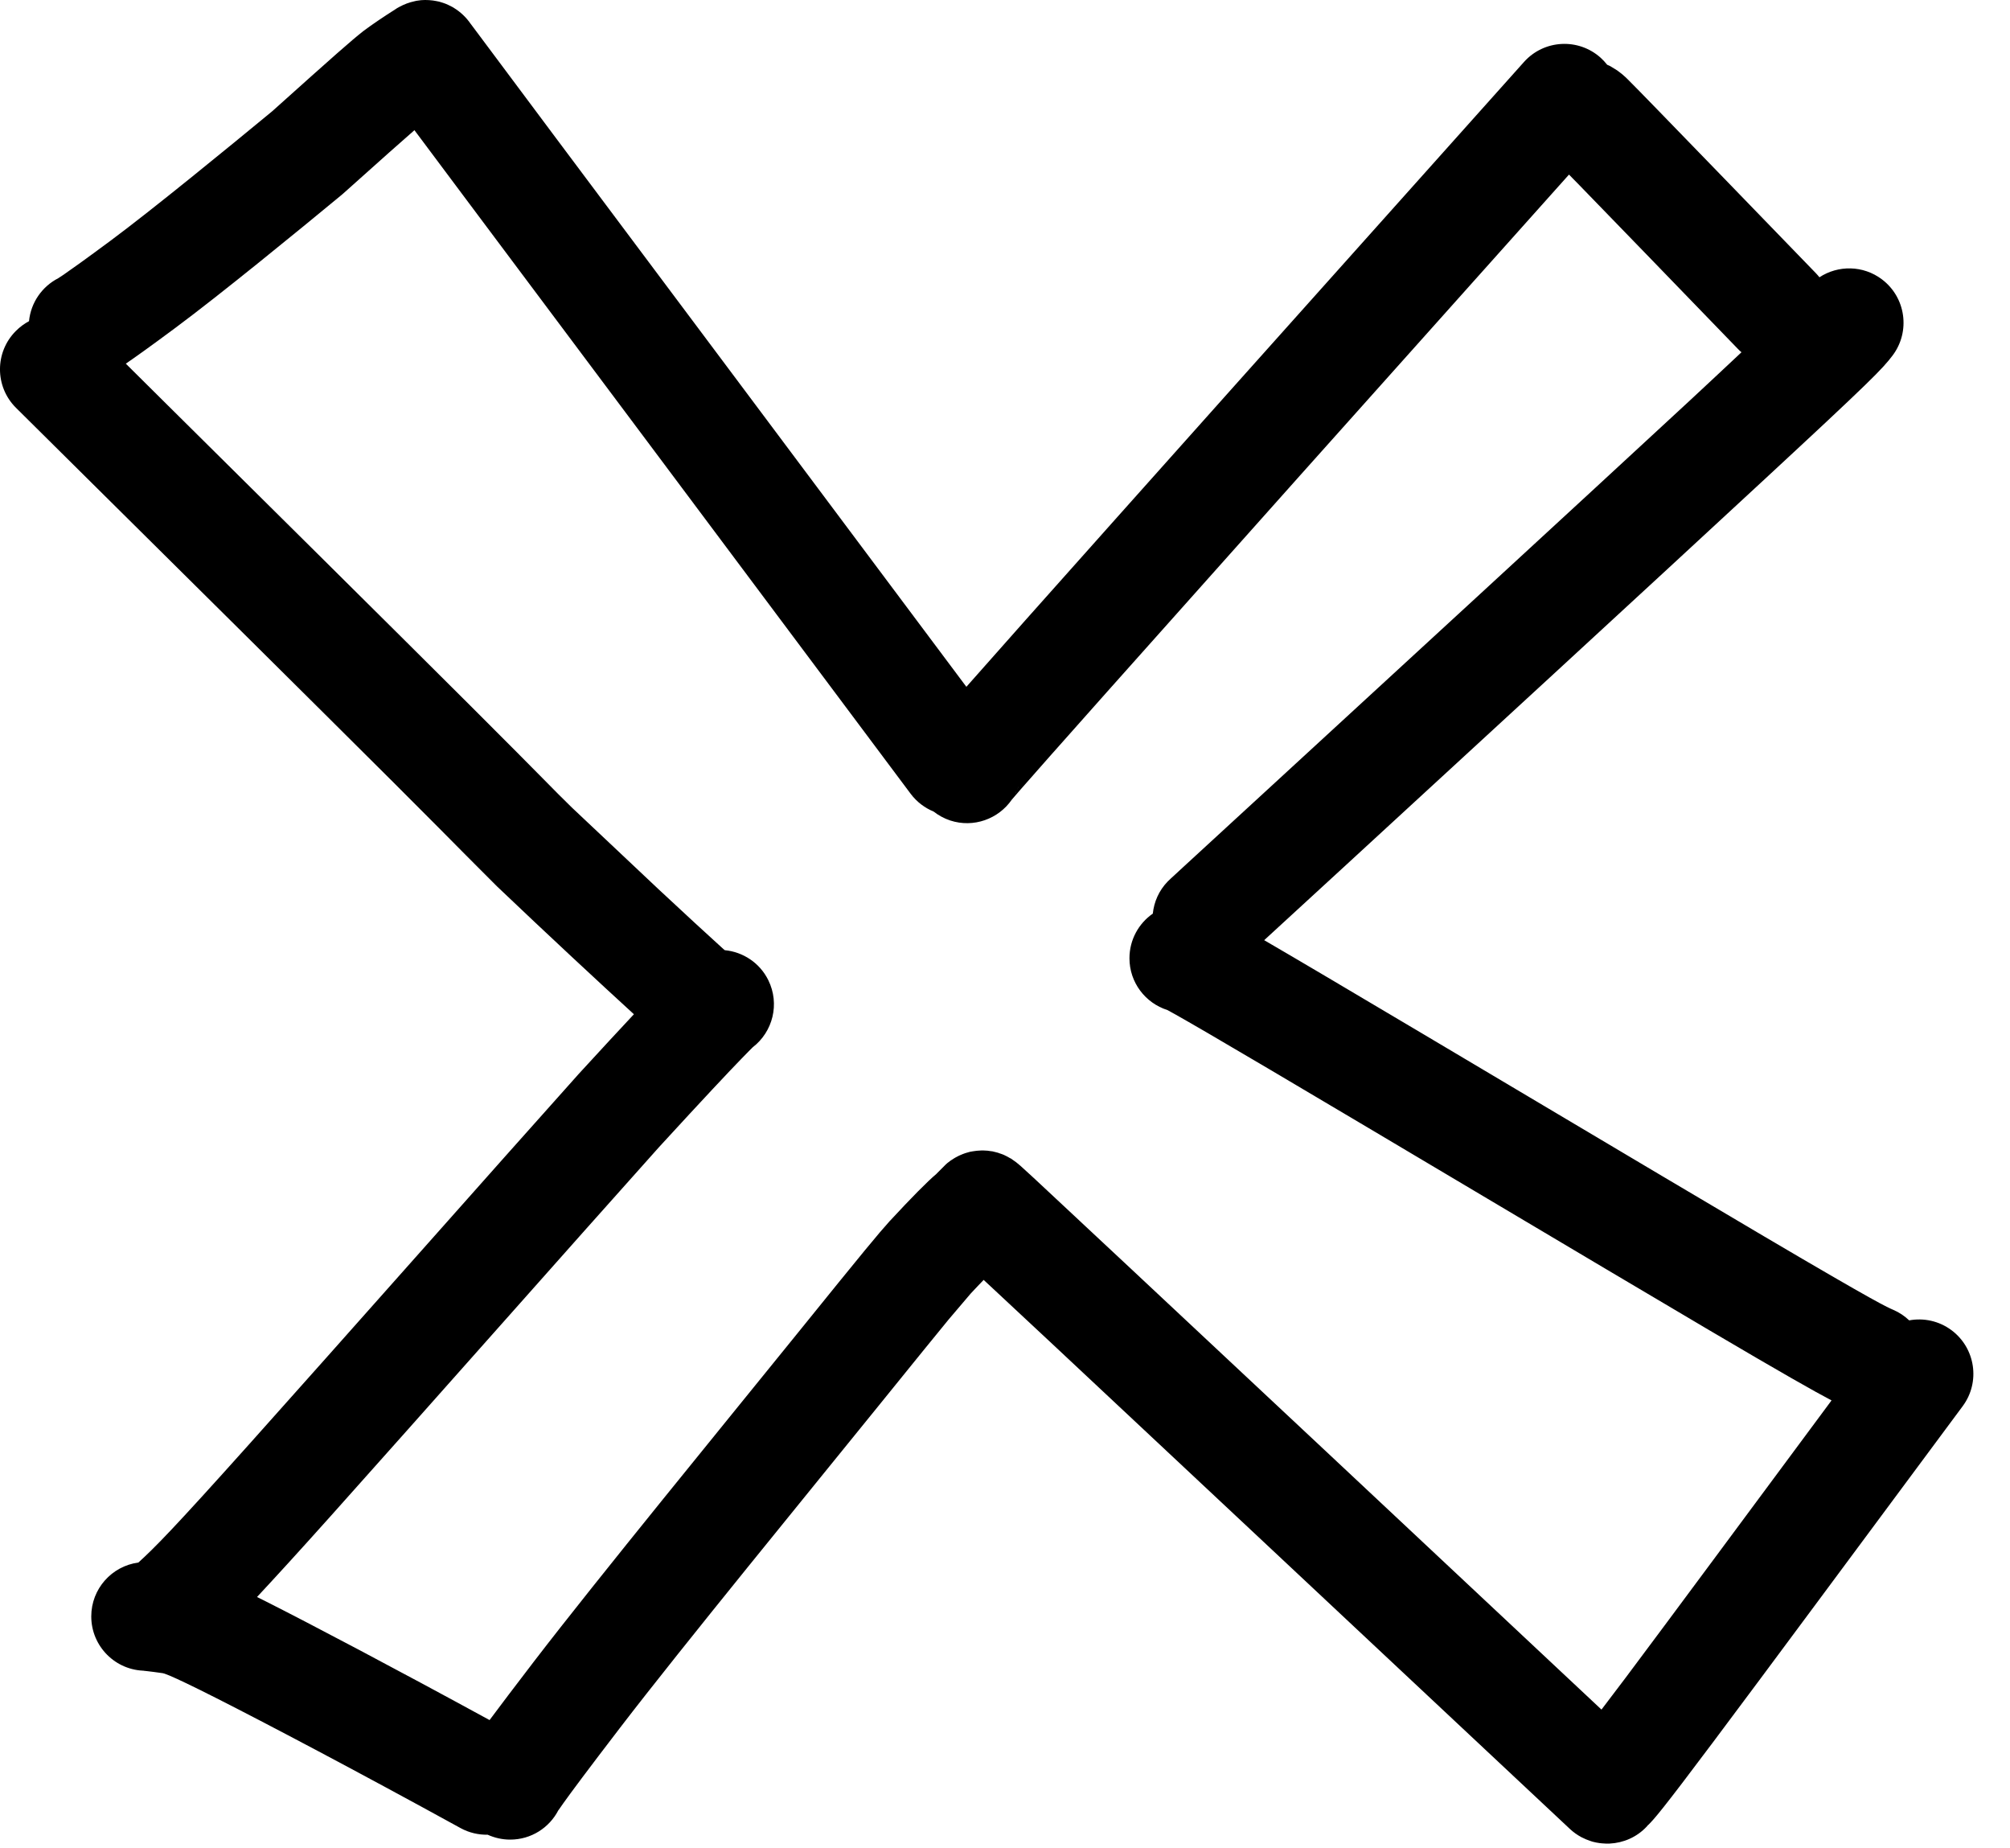
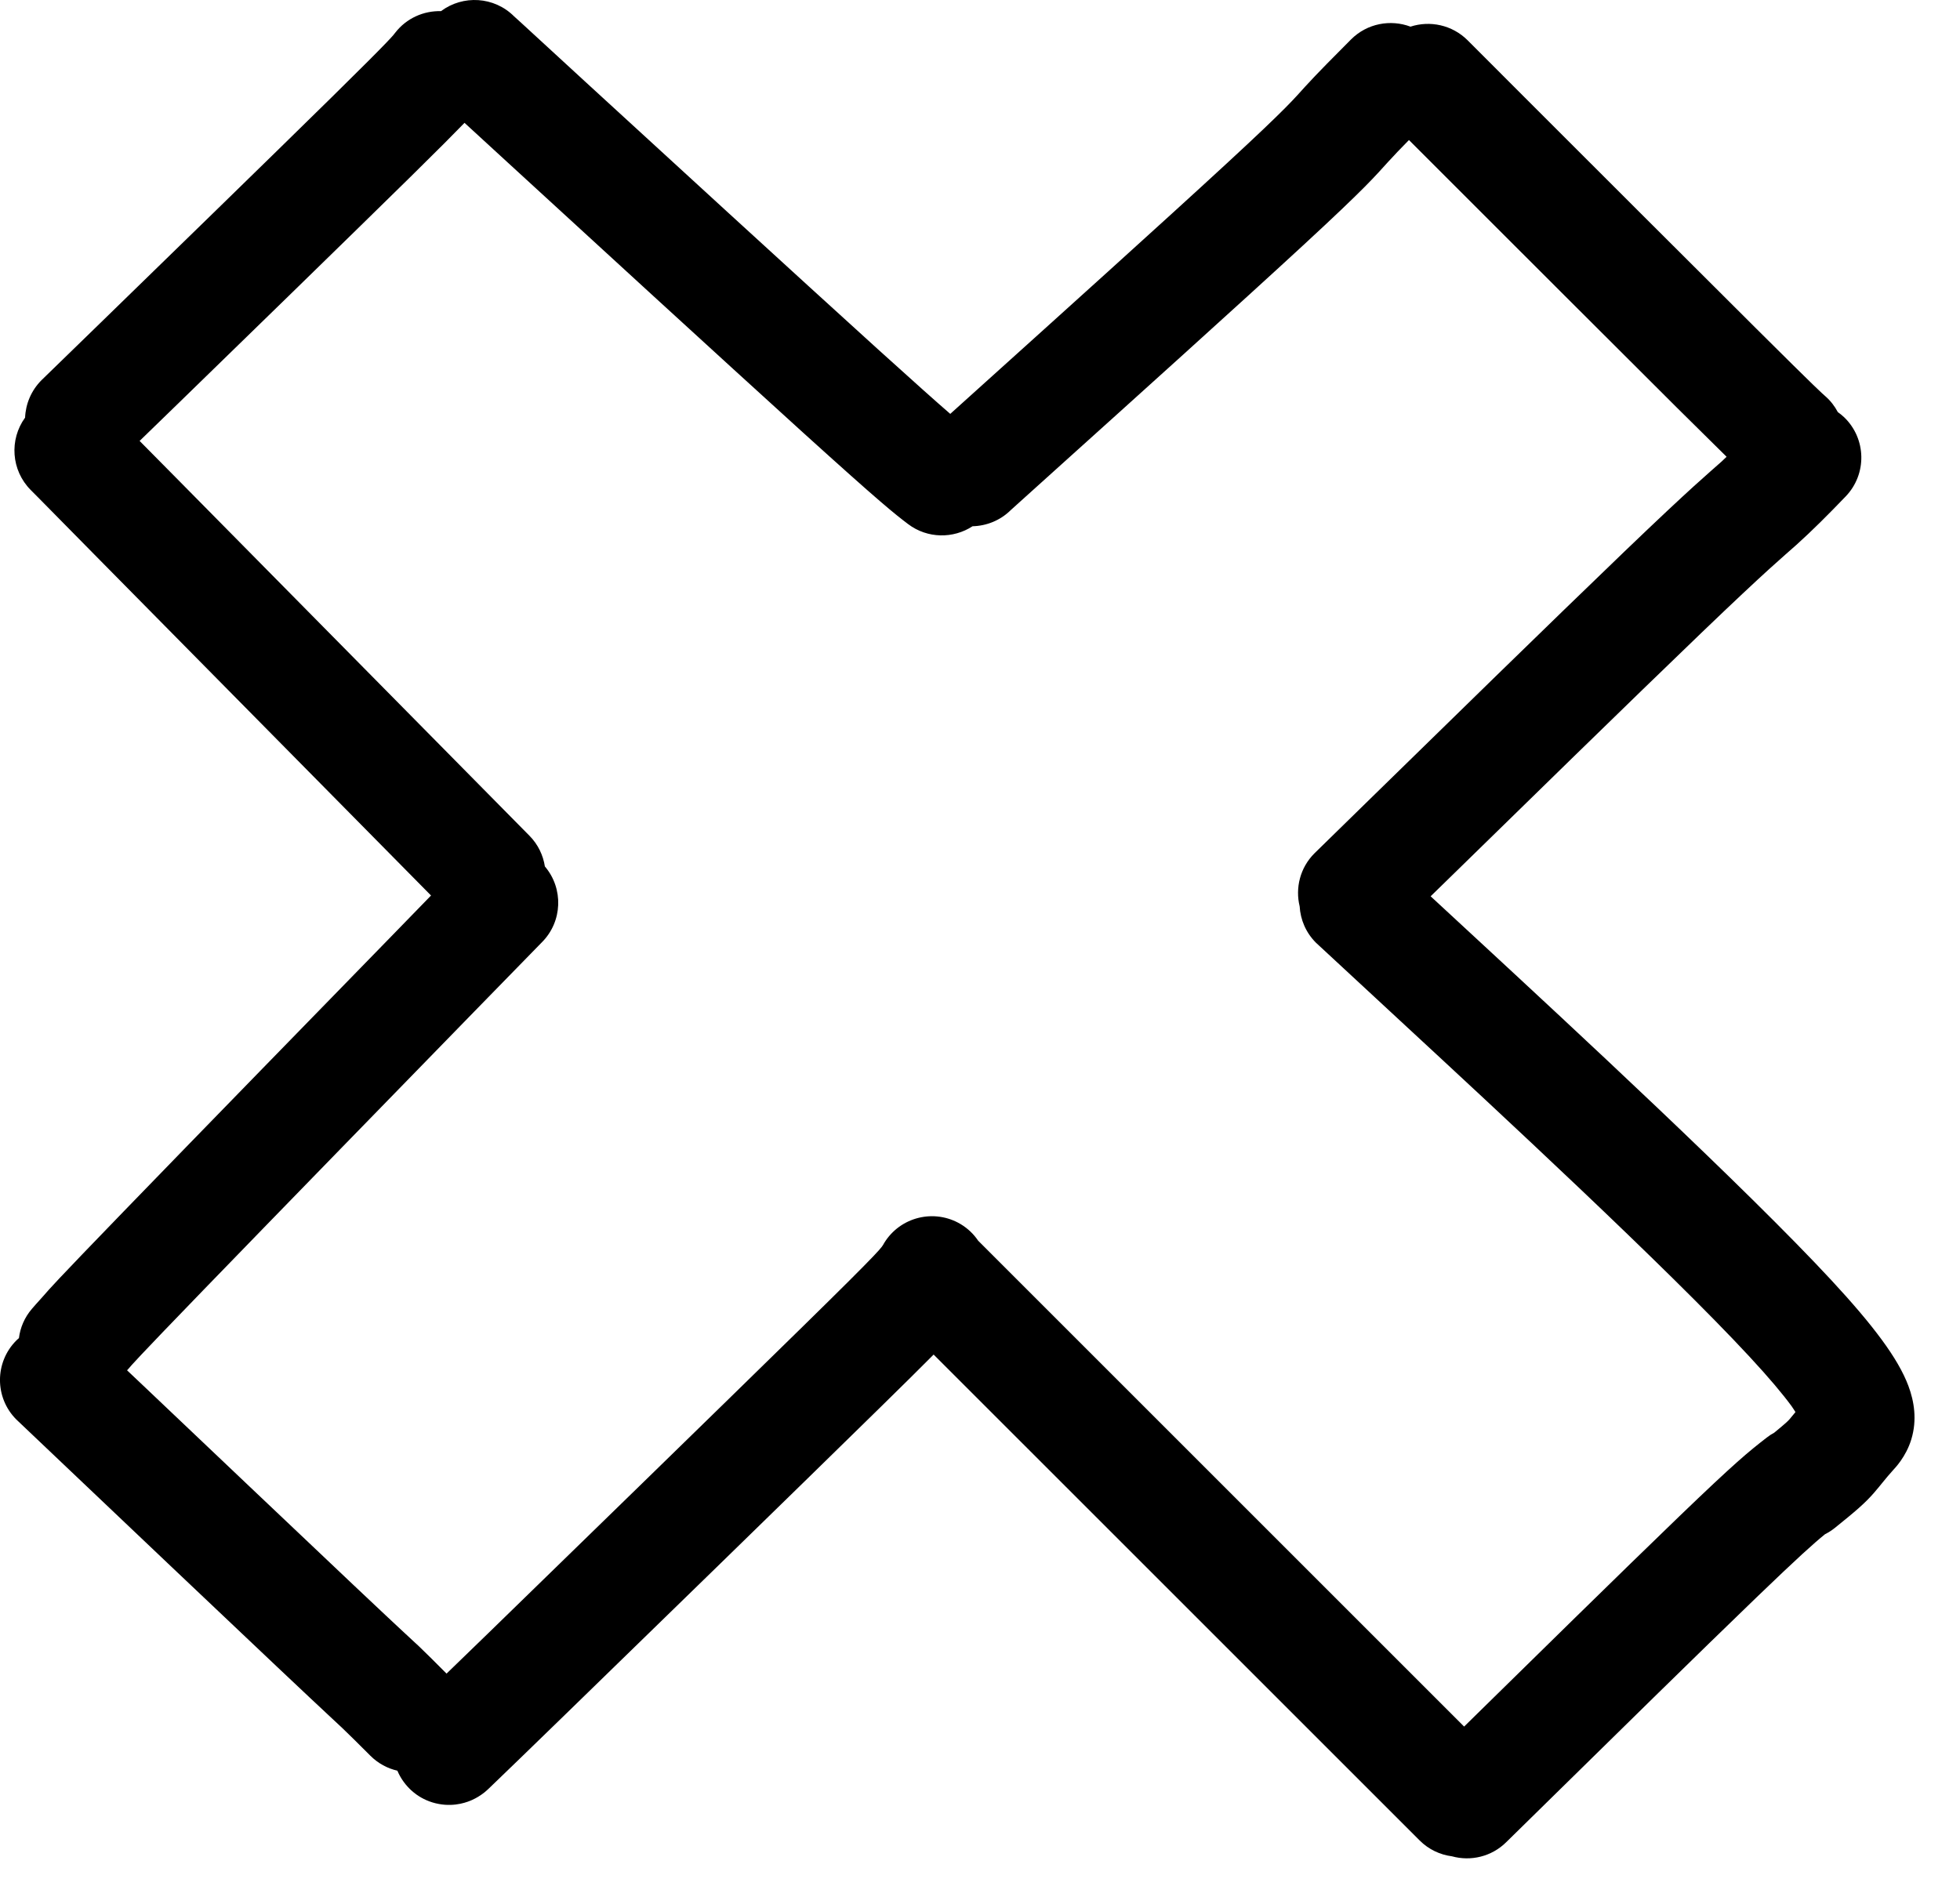
- <svg xmlns="http://www.w3.org/2000/svg" width="37" height="34" viewBox="0 0 37 34" fill="none">
-   <path d="M7.894 0.002C7.913 0.003 7.931 0.005 7.949 0.007C7.958 0.008 7.967 0.009 7.975 0.01C7.995 0.013 8.014 0.016 8.033 0.02C8.049 0.023 8.066 0.026 8.082 0.03C8.093 0.033 8.105 0.037 8.116 0.04C8.136 0.046 8.156 0.053 8.176 0.06C8.182 0.062 8.189 0.064 8.195 0.066C8.217 0.075 8.238 0.084 8.259 0.094C8.265 0.097 8.27 0.1 8.276 0.103C8.296 0.112 8.315 0.121 8.334 0.132C8.343 0.137 8.352 0.144 8.361 0.149C8.48 0.223 8.585 0.322 8.668 0.445C8.662 0.437 8.659 0.431 8.658 0.43C8.66 0.432 8.663 0.437 8.669 0.445C8.693 0.478 8.743 0.544 8.844 0.679C9.045 0.948 9.445 1.486 10.246 2.557C11.755 4.574 14.683 8.485 17.789 12.64C18.049 12.347 18.398 11.951 18.872 11.418C20.676 9.391 24.277 5.359 28.053 1.141C28.421 0.729 29.053 0.694 29.465 1.063C29.509 1.103 29.549 1.147 29.585 1.192L29.639 1.216L29.768 1.295C29.888 1.379 29.972 1.469 29.987 1.484C30.072 1.568 30.226 1.726 30.515 2.023C31.096 2.62 32.244 3.806 33.424 5.025C33.448 5.05 33.471 5.076 33.492 5.103C33.835 4.878 34.296 4.88 34.642 5.141C35.083 5.473 35.171 6.101 34.839 6.542C34.65 6.792 34.445 7.003 32.484 8.819C30.476 10.68 26.686 14.165 24.791 15.907C24.003 16.632 23.541 17.055 23.271 17.303C23.558 17.47 23.931 17.688 24.416 17.975C26.43 19.164 30.338 21.496 32.468 22.751C34.608 24.012 34.733 24.054 34.853 24.107C34.964 24.155 35.062 24.221 35.144 24.3C35.408 24.251 35.69 24.308 35.922 24.48C36.365 24.81 36.458 25.436 36.129 25.879C34.27 28.382 32.472 30.813 31.524 32.076C30.599 33.31 30.453 33.476 30.339 33.588C30.338 33.589 30.336 33.588 30.335 33.589C30.328 33.597 30.322 33.607 30.314 33.615C30.129 33.813 29.881 33.917 29.63 33.929H29.628C29.582 33.931 29.537 33.929 29.492 33.925C29.476 33.923 29.46 33.922 29.444 33.92C29.402 33.914 29.36 33.906 29.319 33.895C29.306 33.891 29.294 33.887 29.281 33.883C29.223 33.864 29.165 33.84 29.11 33.811C29.032 33.769 28.962 33.719 28.9 33.661C25.003 30.009 21.221 26.465 19.323 24.689C18.776 24.178 18.385 23.814 18.107 23.555C18.036 23.63 17.955 23.713 17.869 23.806L17.464 24.282C17.236 24.559 16.867 25.014 16.215 25.82C14.906 27.439 12.563 30.299 11.416 31.795C10.815 32.579 10.515 32.983 10.368 33.189C10.332 33.239 10.307 33.276 10.29 33.301C10.286 33.307 10.281 33.312 10.278 33.316C10.112 33.637 9.778 33.856 9.391 33.856C9.244 33.856 9.104 33.823 8.977 33.766C8.809 33.769 8.637 33.731 8.478 33.644C6.565 32.593 4.885 31.709 3.972 31.247C3.511 31.014 3.266 30.899 3.125 30.839C3.037 30.802 3.007 30.795 2.996 30.793C2.867 30.775 2.77 30.762 2.705 30.755C2.669 30.751 2.645 30.748 2.631 30.747C2.627 30.747 2.624 30.746 2.623 30.746C2.624 30.746 2.628 30.747 2.634 30.747C2.637 30.747 2.655 30.748 2.68 30.748C2.127 30.748 1.68 30.3 1.68 29.748C1.68 29.241 2.057 28.822 2.547 28.757C2.852 28.479 3.176 28.155 4.597 26.568C6.164 24.819 9.159 21.432 10.648 19.77L10.656 19.761C11.083 19.296 11.413 18.939 11.669 18.666C11.041 18.092 10.094 17.213 9.147 16.311L8.577 15.74C8.33 15.49 7.954 15.11 7.247 14.404C5.809 12.97 3.069 10.255 1.692 8.891C0.331 7.542 0.305 7.516 0.293 7.504C-0.098 7.114 -0.098 6.48 0.293 6.09C0.366 6.017 0.447 5.957 0.534 5.911C0.568 5.566 0.776 5.273 1.071 5.121C1.088 5.111 1.119 5.09 1.17 5.056C1.312 4.958 1.575 4.771 2.04 4.426C2.813 3.852 4.191 2.724 5.008 2.05C6.189 0.991 6.457 0.755 6.677 0.581L6.687 0.573L6.698 0.565C6.842 0.457 7.027 0.33 7.301 0.156H7.299C7.316 0.145 7.335 0.136 7.353 0.126C7.441 0.078 7.532 0.044 7.626 0.024C7.637 0.021 7.649 0.018 7.66 0.016L7.672 0.014C7.686 0.011 7.7 0.01 7.715 0.008C7.727 0.006 7.74 0.004 7.753 0.003C7.8 -0.001 7.847 -0.001 7.894 0.002ZM30.392 33.519L30.393 33.518C30.395 33.515 30.396 33.513 30.397 33.51C30.395 33.513 30.393 33.516 30.392 33.519ZM30.447 33.435C30.448 33.432 30.451 33.43 30.452 33.428C30.461 33.412 30.468 33.397 30.474 33.386C30.465 33.402 30.456 33.419 30.447 33.435ZM7.629 2.396C7.414 2.583 7.043 2.912 6.321 3.559L6.306 3.572L6.291 3.585C5.485 4.251 4.056 5.42 3.231 6.032C2.774 6.372 2.491 6.573 2.316 6.693C2.509 6.884 2.764 7.137 3.099 7.47C4.475 8.833 7.218 11.55 8.659 12.988C10.114 14.44 10.146 14.491 10.527 14.862L12.123 16.366C12.609 16.819 13.027 17.205 13.314 17.464C13.324 17.472 13.333 17.48 13.342 17.487C13.675 17.519 13.986 17.718 14.144 18.041C14.358 18.476 14.226 18.99 13.856 19.274C13.827 19.303 13.767 19.362 13.655 19.478C13.413 19.727 12.963 20.205 12.13 21.113C10.562 22.863 7.744 26.052 6.087 27.902C5.464 28.598 5.04 29.06 4.731 29.391C4.777 29.414 4.825 29.437 4.874 29.462C5.743 29.901 7.263 30.702 9.012 31.656C9.198 31.407 9.459 31.06 9.829 30.578C10.997 29.056 13.372 26.156 14.659 24.564C15.949 22.968 16.158 22.717 16.38 22.47L16.392 22.458C16.77 22.05 17.073 21.742 17.238 21.604V21.603L17.365 21.476C17.388 21.452 17.411 21.429 17.435 21.408C17.474 21.375 17.515 21.347 17.558 21.321C17.568 21.315 17.578 21.309 17.588 21.303C17.631 21.278 17.675 21.258 17.721 21.24C17.736 21.234 17.752 21.228 17.767 21.223C17.78 21.219 17.792 21.215 17.805 21.212C17.821 21.207 17.838 21.202 17.854 21.198C17.871 21.194 17.888 21.192 17.905 21.189C17.919 21.186 17.932 21.185 17.946 21.183C17.96 21.181 17.973 21.179 17.987 21.178C18.008 21.176 18.028 21.175 18.049 21.174C18.055 21.174 18.062 21.173 18.068 21.173H18.104C18.115 21.173 18.126 21.174 18.137 21.175C18.15 21.176 18.163 21.176 18.177 21.177C18.198 21.179 18.219 21.182 18.24 21.186C18.249 21.187 18.258 21.188 18.267 21.189C18.286 21.193 18.305 21.198 18.324 21.203C18.339 21.207 18.355 21.21 18.37 21.215C18.373 21.216 18.376 21.217 18.379 21.218L18.394 21.224C18.418 21.232 18.442 21.239 18.466 21.249L18.475 21.253L18.486 21.258C18.522 21.274 18.557 21.293 18.592 21.314L18.609 21.322C18.612 21.324 18.614 21.326 18.617 21.327C18.625 21.333 18.633 21.339 18.642 21.345C18.666 21.361 18.689 21.377 18.708 21.392C18.739 21.416 18.769 21.442 18.786 21.457C18.827 21.494 18.897 21.557 19.017 21.668C19.261 21.894 19.741 22.342 20.689 23.229C22.46 24.884 25.869 28.078 29.48 31.463C29.601 31.304 29.748 31.111 29.925 30.876C30.731 29.801 32.154 27.877 33.715 25.773C33.404 25.61 32.821 25.281 31.452 24.474C29.342 23.23 25.378 20.866 23.398 19.697C22.401 19.108 21.895 18.815 21.637 18.67C21.569 18.632 21.522 18.606 21.49 18.589C21.085 18.461 20.791 18.083 20.791 17.636C20.791 17.295 20.961 16.994 21.221 16.814C21.243 16.599 21.333 16.39 21.495 16.223C21.524 16.192 21.571 16.151 23.437 14.435C25.334 12.691 29.121 9.21 31.126 7.353C31.501 7.005 31.806 6.718 32.057 6.483C32.033 6.463 32.009 6.44 31.986 6.416C30.805 5.195 29.661 4.012 29.082 3.417C29.006 3.339 28.939 3.271 28.882 3.213C25.352 7.157 22.063 10.841 20.366 12.747C19.464 13.76 19.014 14.27 18.79 14.526C18.699 14.63 18.65 14.687 18.625 14.717C18.38 15.072 17.922 15.241 17.491 15.1C17.377 15.062 17.275 15.005 17.186 14.936C17.025 14.869 16.878 14.761 16.765 14.611C13.449 10.174 10.247 5.896 8.644 3.754C8.189 3.145 7.863 2.709 7.629 2.396ZM21.699 18.632C21.715 18.633 21.733 18.634 21.754 18.635C21.774 18.636 21.791 18.636 21.791 18.636C21.758 18.636 21.726 18.634 21.694 18.631C21.696 18.631 21.698 18.632 21.699 18.632ZM21.647 18.625C21.651 18.626 21.66 18.627 21.672 18.628C21.657 18.626 21.642 18.624 21.628 18.621H21.627L21.647 18.625ZM18.694 14.597C18.697 14.592 18.701 14.587 18.704 14.582C18.706 14.577 18.708 14.571 18.71 14.566C18.705 14.577 18.699 14.587 18.694 14.597ZM18.721 14.541C18.727 14.527 18.734 14.514 18.739 14.501C18.746 14.482 18.752 14.465 18.753 14.461C18.744 14.488 18.733 14.515 18.721 14.541ZM1.28 5.041C1.272 5.043 1.264 5.046 1.257 5.048C1.271 5.044 1.287 5.04 1.302 5.036C1.293 5.038 1.286 5.04 1.28 5.041ZM8.727 0.546C8.723 0.537 8.718 0.527 8.712 0.517L8.692 0.484C8.705 0.505 8.717 0.525 8.727 0.546Z" fill="black" />
+ <svg xmlns="http://www.w3.org/2000/svg" width="35" height="34" viewBox="0 0 35 34" fill="none">
+   <path d="M1.78 5.78C2.806 4.781 4.851 2.792 5.93 1.73C7.028 0.65 7.024 0.627 7.057 0.585C7.26 0.323 7.567 0.191 7.875 0.199C8.267 -0.094 8.825 -0.064 9.181 0.293L9.321 0.42C9.483 0.57 9.804 0.865 10.442 1.451C11.72 2.624 14.264 4.957 15.673 6.234C16.336 6.834 16.725 7.181 16.969 7.392C17.126 7.25 17.362 7.037 17.721 6.714C18.752 5.785 20.797 3.943 21.911 2.914C23.01 1.9 23.119 1.752 23.309 1.544C23.537 1.295 23.84 0.991 24.127 0.703C24.414 0.417 24.831 0.342 25.187 0.476C25.534 0.363 25.931 0.444 26.207 0.719L27.229 1.742C28.245 2.758 30.271 4.784 31.361 5.868C32.459 6.961 32.53 7.019 32.599 7.08C32.691 7.161 32.764 7.257 32.818 7.36C32.857 7.388 32.896 7.418 32.931 7.452C33.329 7.835 33.342 8.467 32.959 8.866C32.641 9.197 32.36 9.478 32.079 9.731C31.82 9.963 31.593 10.141 30.385 11.3C29.166 12.47 27.029 14.56 25.956 15.609C25.798 15.764 25.662 15.896 25.547 16.008C25.768 16.213 26.063 16.485 26.456 16.849C28.009 18.287 31.177 21.218 32.705 22.867C33.451 23.672 33.895 24.262 34.078 24.751C34.182 25.028 34.236 25.359 34.131 25.706C34.035 26.024 33.83 26.229 33.807 26.255C33.737 26.332 33.684 26.397 33.633 26.459C33.588 26.514 33.524 26.594 33.462 26.665C33.302 26.848 33.14 26.987 32.765 27.289C32.709 27.334 32.65 27.371 32.589 27.402C32.389 27.564 32.105 27.819 31.369 28.527C30.378 29.481 28.649 31.181 27.777 32.038C26.947 32.853 26.905 32.895 26.901 32.898C26.637 33.162 26.262 33.247 25.927 33.154C25.717 33.127 25.513 33.033 25.352 32.872L16.672 24.193C16.439 24.427 16.131 24.733 15.711 25.144C14.259 26.569 11.489 29.265 10.104 30.612C9.412 31.285 9.063 31.622 8.887 31.791C8.802 31.874 8.752 31.921 8.723 31.949C8.715 31.956 8.686 31.984 8.653 32.011C8.642 32.019 8.622 32.036 8.595 32.054C8.575 32.068 8.516 32.109 8.432 32.147C8.365 32.177 8.135 32.276 7.834 32.219C7.671 32.189 7.539 32.123 7.441 32.054C7.396 32.022 7.362 31.992 7.342 31.974C7.332 31.964 7.323 31.956 7.318 31.951L7.311 31.944C7.217 31.85 7.145 31.741 7.096 31.625C6.92 31.585 6.753 31.496 6.615 31.359C6.41 31.154 6.225 30.97 6.107 30.858C5.966 30.723 5.948 30.715 4.948 29.77C3.975 28.852 2.149 27.117 1.234 26.248C0.338 25.397 0.309 25.37 0.293 25.354C-0.098 24.964 -0.098 24.33 0.293 23.94C0.307 23.925 0.323 23.913 0.338 23.899C0.361 23.712 0.438 23.53 0.57 23.376C0.619 23.318 0.667 23.266 0.702 23.227C0.742 23.184 0.765 23.157 0.787 23.132C0.876 23.029 0.957 22.929 2.206 21.639C3.461 20.342 5.838 17.903 7.032 16.678C7.315 16.387 7.531 16.165 7.697 15.994C5.274 13.539 2.965 11.2 1.784 10.004C1.167 9.378 0.858 9.064 0.703 8.907C0.626 8.829 0.587 8.79 0.567 8.77L0.55 8.753C0.198 8.4 0.164 7.85 0.448 7.459C0.458 7.216 0.556 6.976 0.741 6.79C0.749 6.782 0.768 6.764 1.78 5.78ZM3.208 8.598C4.443 9.85 6.912 12.351 9.455 14.927C9.608 15.082 9.699 15.275 9.73 15.475C10.065 15.868 10.047 16.459 9.676 16.83C9.669 16.837 9.653 16.852 8.463 18.073C7.268 19.299 4.895 21.736 3.643 23.029C2.386 24.328 2.346 24.386 2.301 24.439C2.29 24.451 2.279 24.462 2.269 24.474C2.365 24.566 2.479 24.673 2.611 24.798C3.526 25.667 5.351 27.4 6.321 28.317C7.262 29.206 7.369 29.297 7.486 29.408C7.614 29.53 7.795 29.711 7.974 29.891C8.161 29.71 8.401 29.478 8.71 29.178C10.095 27.831 12.862 25.137 14.311 23.716C15.816 22.241 15.739 22.284 15.786 22.205C16.072 21.732 16.686 21.581 17.159 21.866C17.286 21.943 17.389 22.044 17.467 22.159L26.145 30.837C26.214 30.769 26.291 30.694 26.375 30.611C27.244 29.758 28.982 28.05 29.982 27.087C30.989 26.118 31.224 25.927 31.551 25.674C31.593 25.641 31.637 25.613 31.683 25.588C31.901 25.409 31.931 25.377 31.957 25.347C31.986 25.313 32.012 25.28 32.062 25.22C32.041 25.188 32.019 25.151 31.991 25.112C31.836 24.901 31.597 24.614 31.238 24.227C29.776 22.649 26.678 19.781 25.097 18.318C23.549 16.885 23.519 16.857 23.499 16.837C23.318 16.656 23.222 16.424 23.208 16.187C23.128 15.859 23.215 15.498 23.472 15.241C23.48 15.233 23.491 15.222 24.558 14.179C25.628 13.132 27.773 11.036 29 9.858C30.238 8.67 30.493 8.467 30.743 8.243C30.773 8.216 30.801 8.186 30.832 8.158C30.645 7.975 30.37 7.703 29.95 7.286C28.858 6.199 26.83 4.171 25.815 3.156L25.16 2.501C25.017 2.646 24.891 2.778 24.787 2.892C24.56 3.141 24.411 3.329 23.269 4.383C22.143 5.423 20.086 7.275 19.059 8.2C18.545 8.663 18.286 8.897 18.155 9.015C18.09 9.074 18.057 9.104 18.041 9.118L18.053 9.107C17.863 9.296 17.616 9.393 17.367 9.399C17.024 9.623 16.563 9.622 16.217 9.361C15.971 9.174 15.74 8.994 14.329 7.716C12.915 6.434 10.367 4.096 9.09 2.924C8.739 2.601 8.482 2.366 8.295 2.194C8.115 2.38 7.828 2.669 7.333 3.156C6.249 4.222 4.199 6.217 3.175 7.213C2.862 7.517 2.644 7.728 2.493 7.875C2.667 8.052 2.899 8.286 3.208 8.598Z" fill="black" />
</svg>
